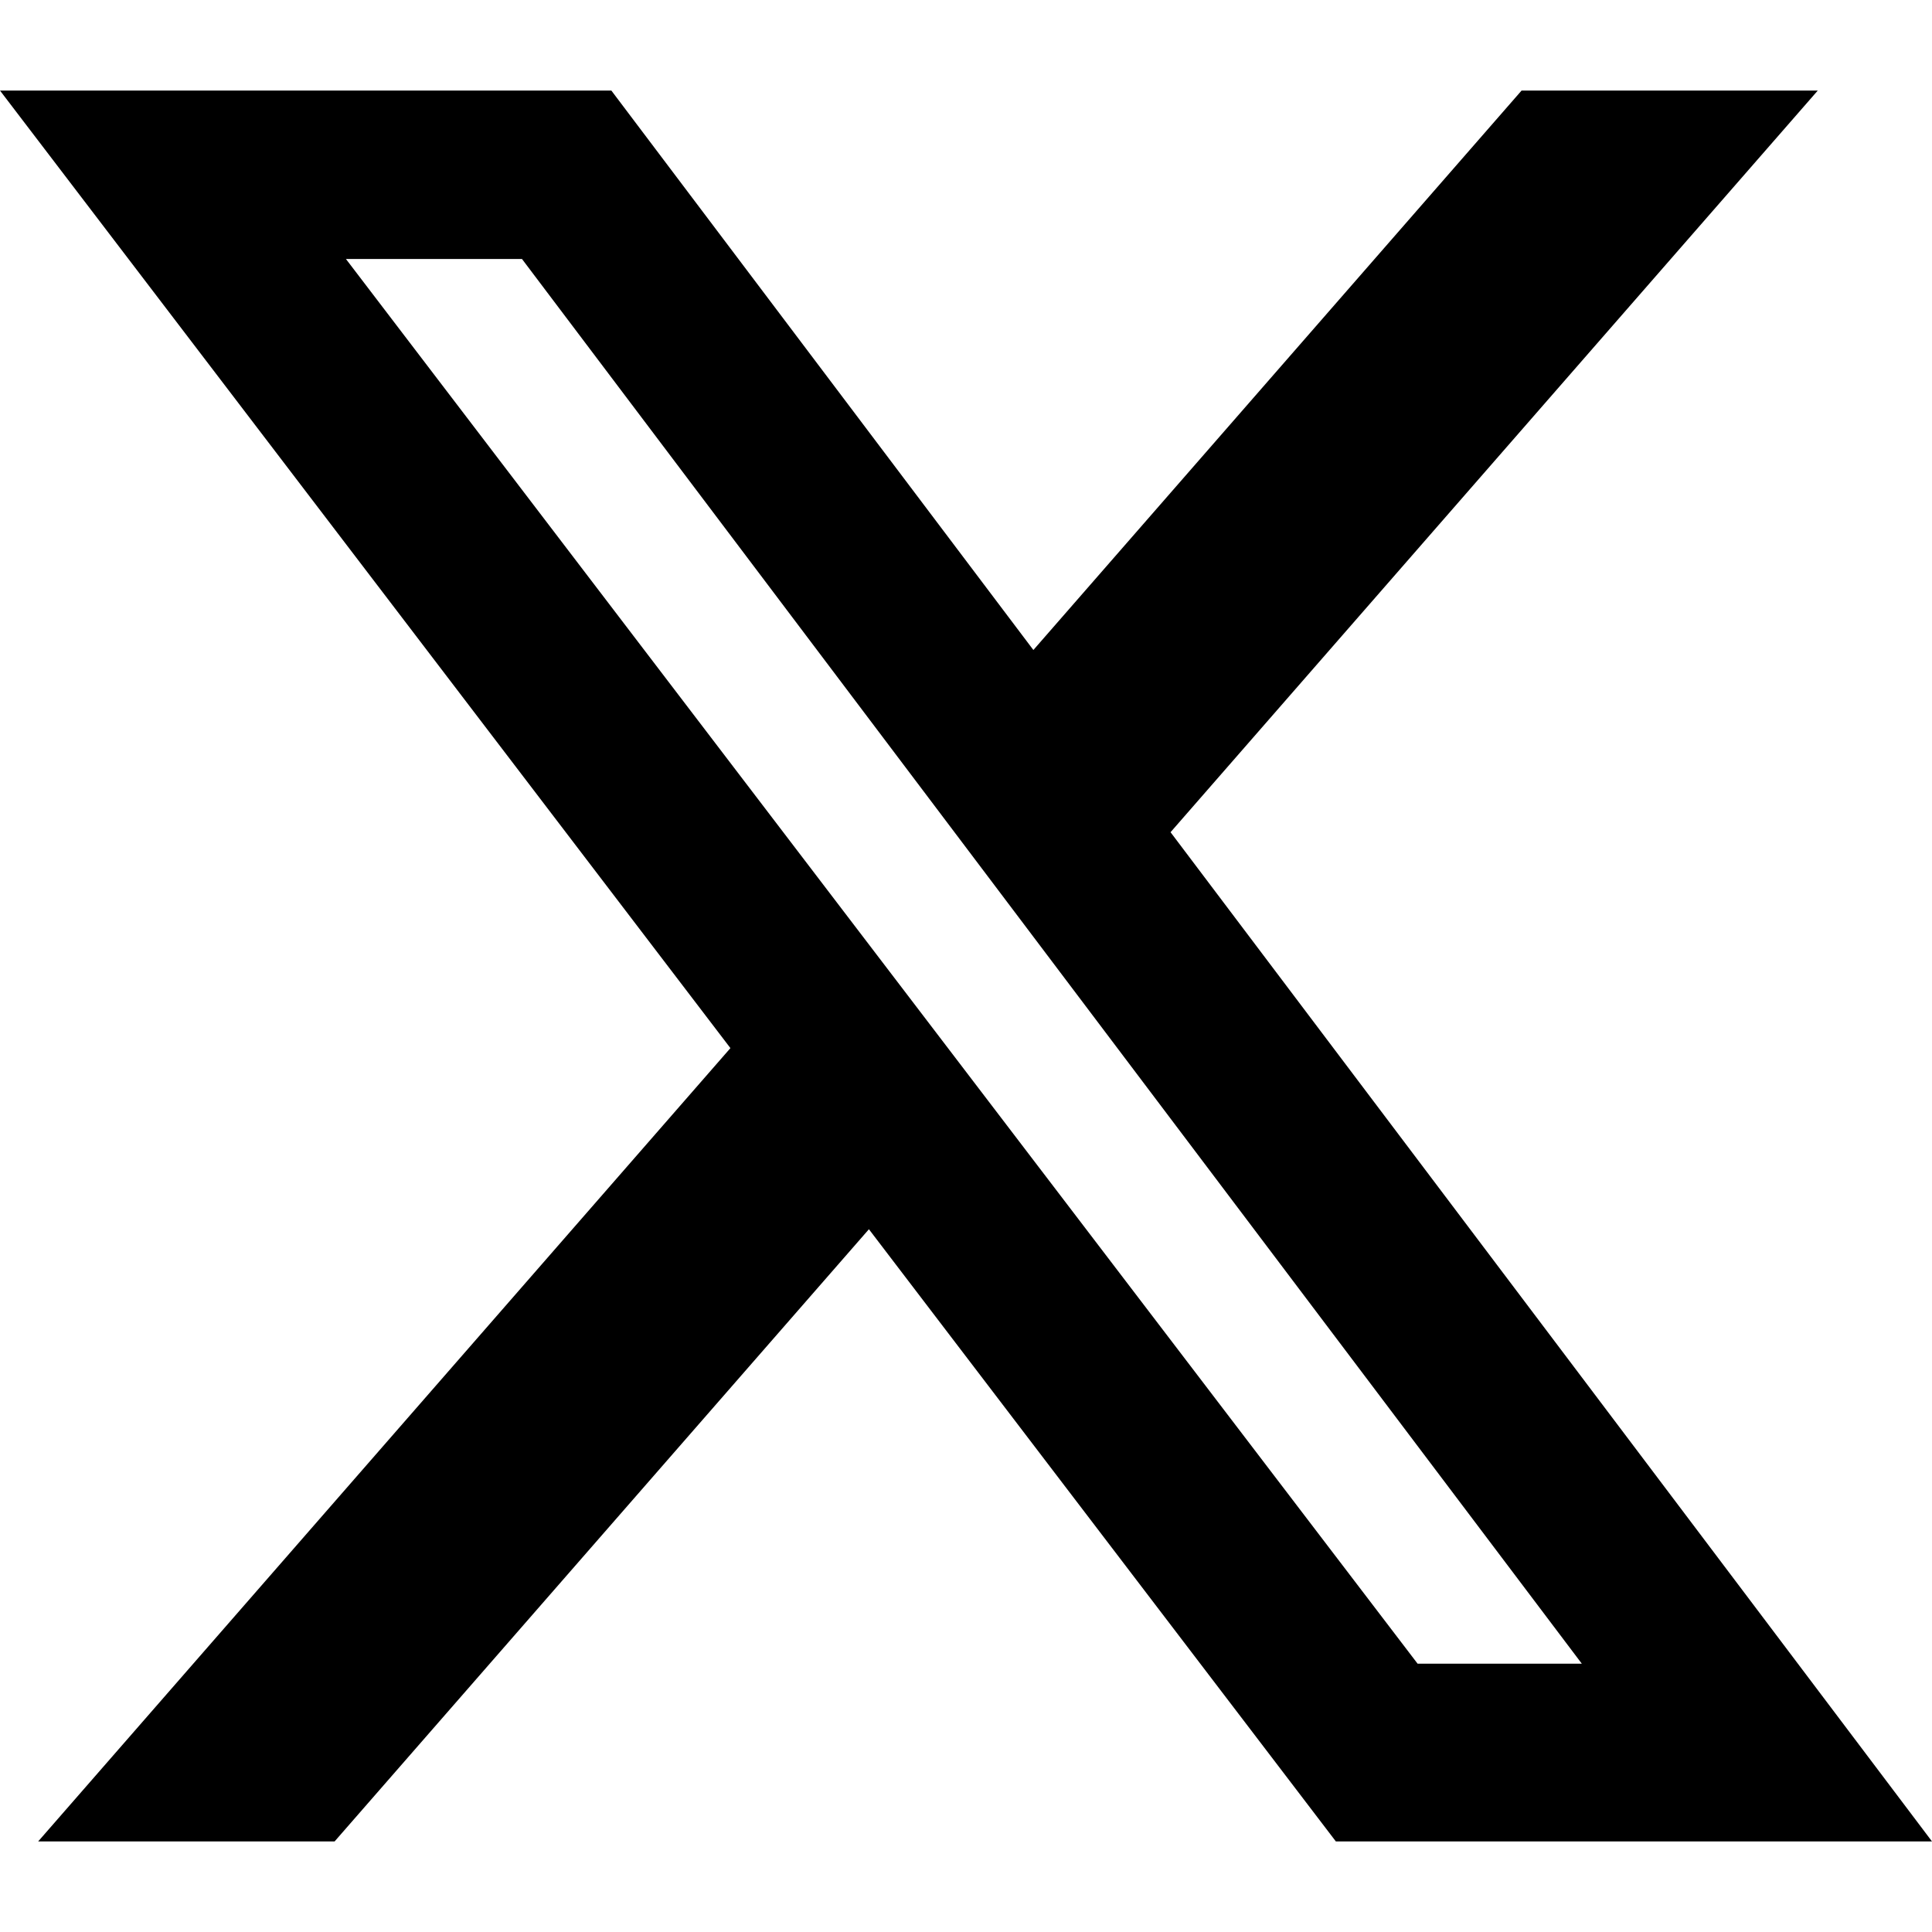
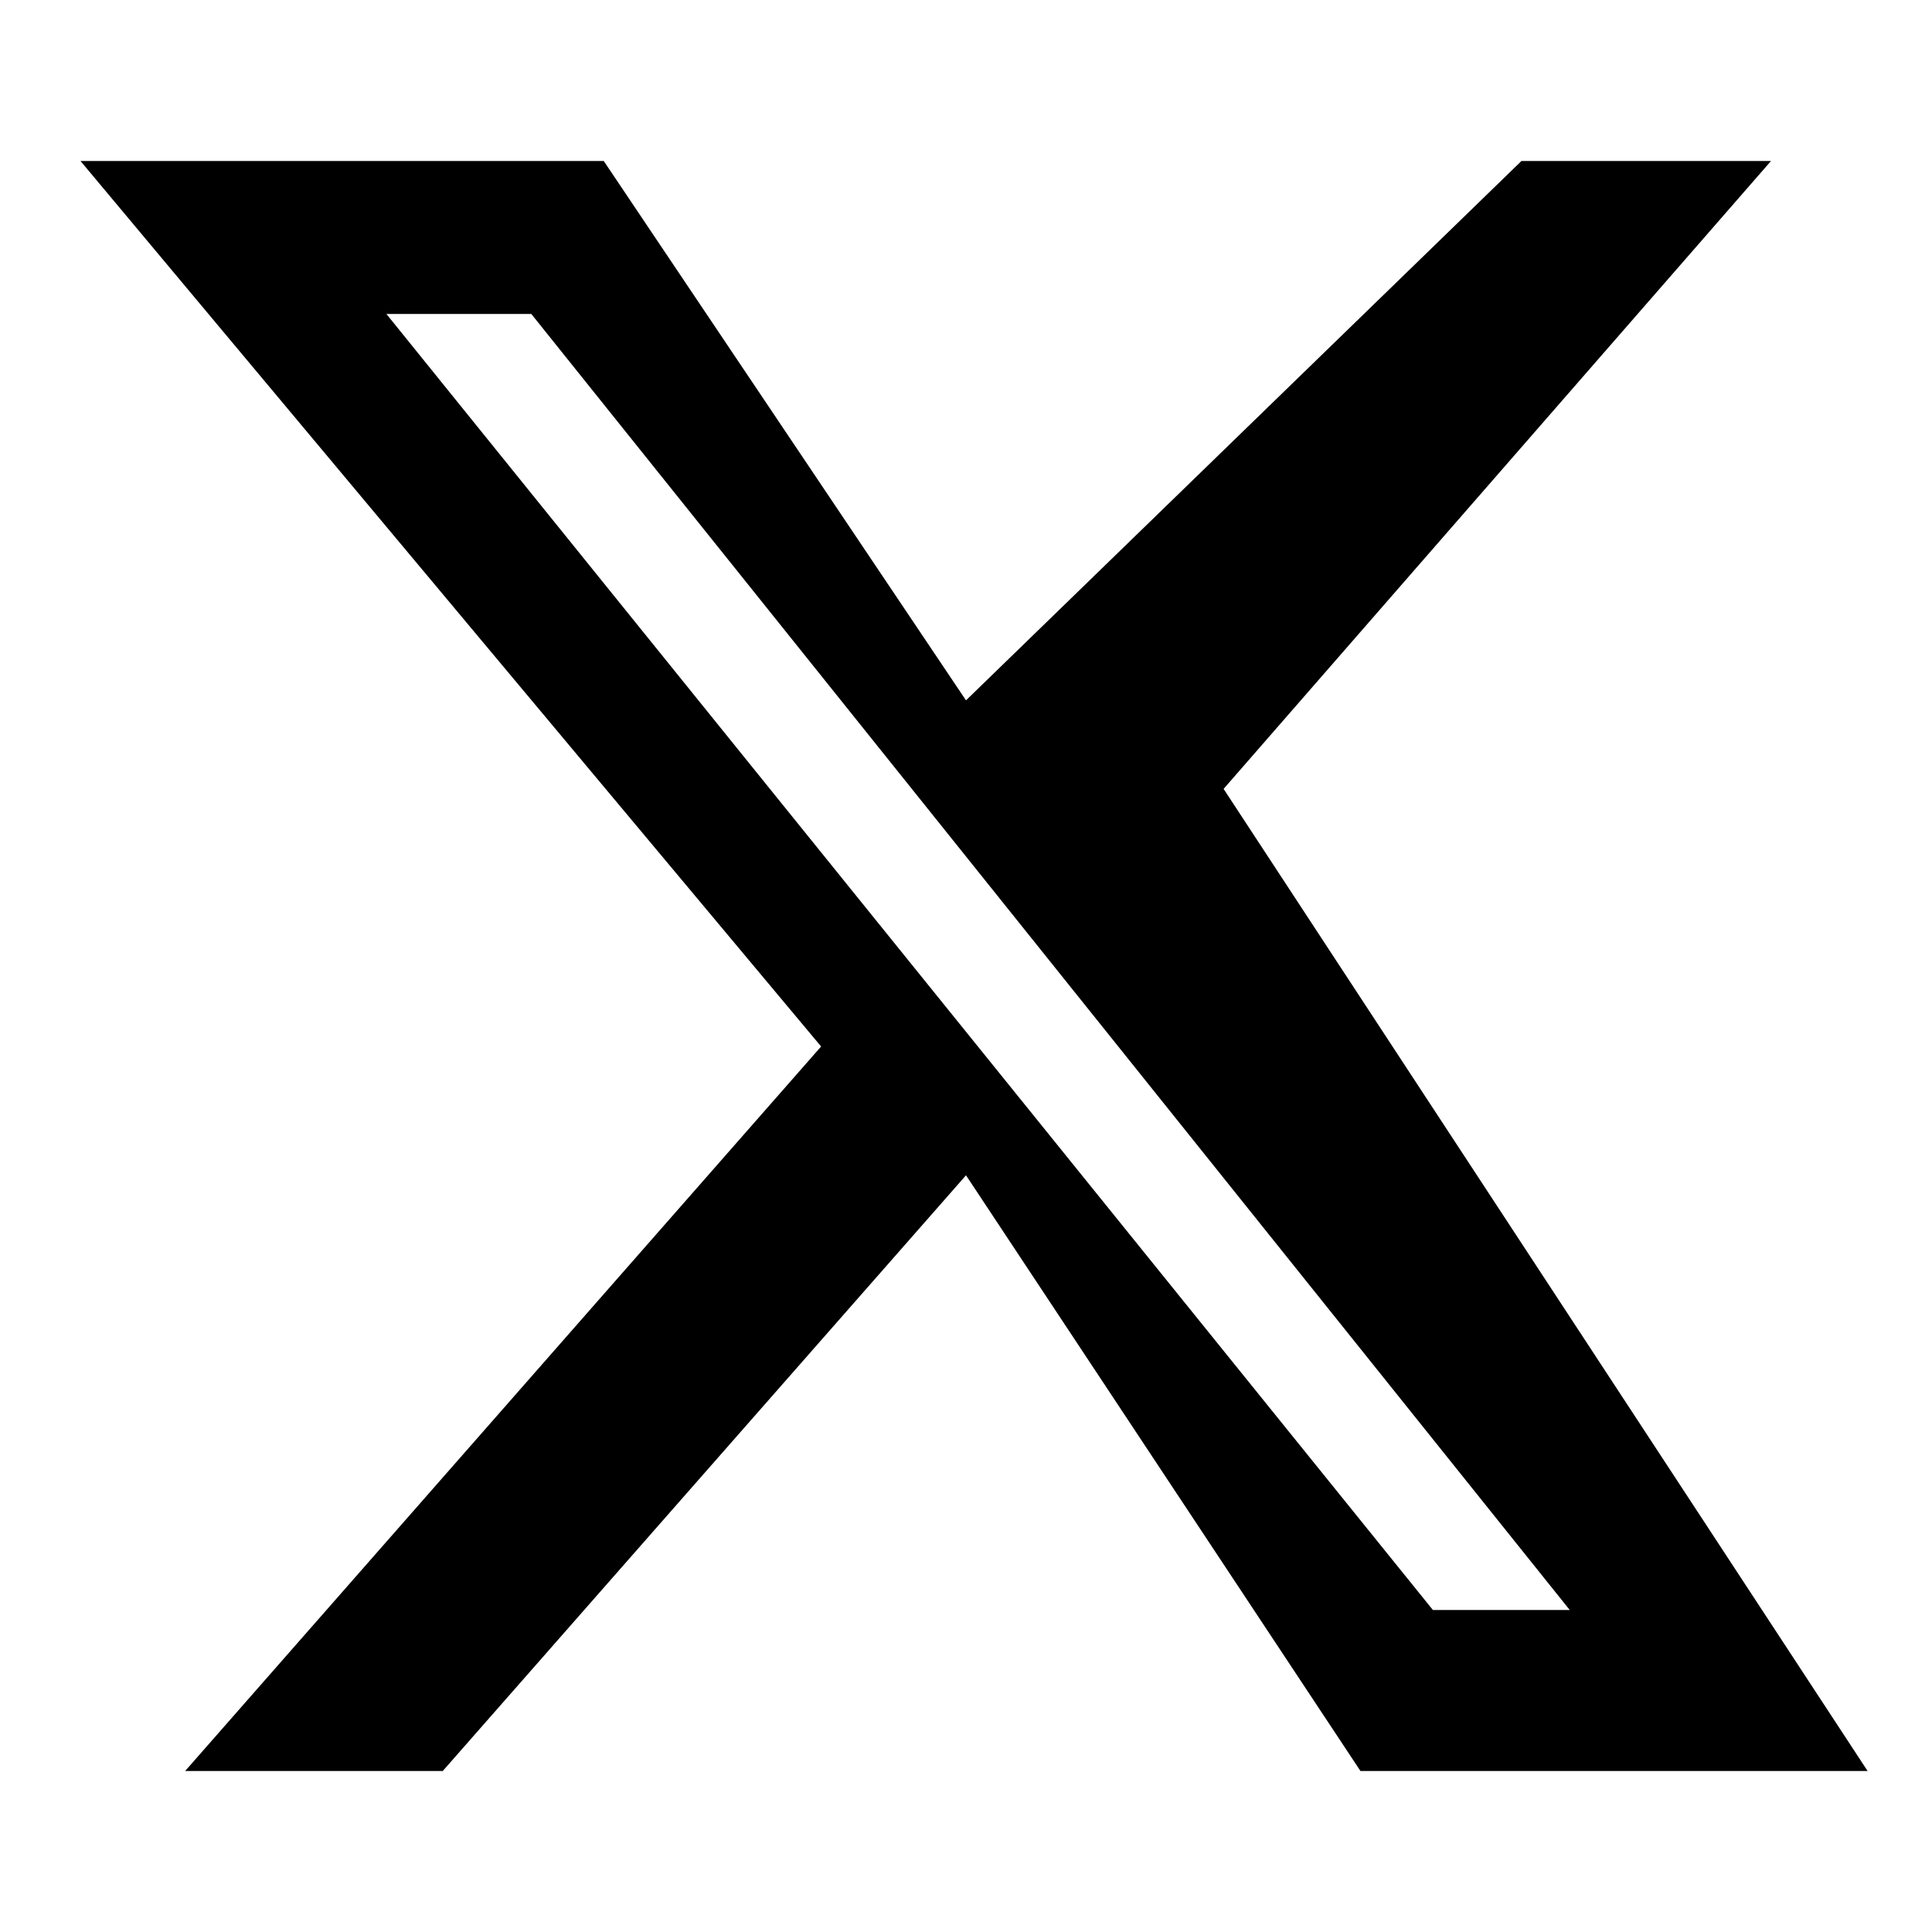
- <svg xmlns="http://www.w3.org/2000/svg" width="16" height="16" fill="currentColor" class="bi bi-twitter-x" viewBox="0 0 16 16">
-   <path d="M12.6.75h2.454l-5.36 6.142L16 15.25h-4.937l-3.867-5.07-4.425 5.07H.316l5.733-6.57L0 .75h5.063l3.495 4.633L12.601.75Zm-.86 13.028h1.36L4.323 2.145H2.865z" />
+ <svg xmlns="http://www.w3.org/2000/svg" viewBox="0 0 24 24" fill="currentColor">
+   <path d="M18.9 2H22l-6.8 7.8L23.2 22h-6.3L12 14.6 5.5 22H2.3l7.9-9L1 2h6.5l4.5 6.7L18.9 2Zm-1.1 18h1.7L6.6 3.9H4.8L17.8 20Z" />
</svg>
